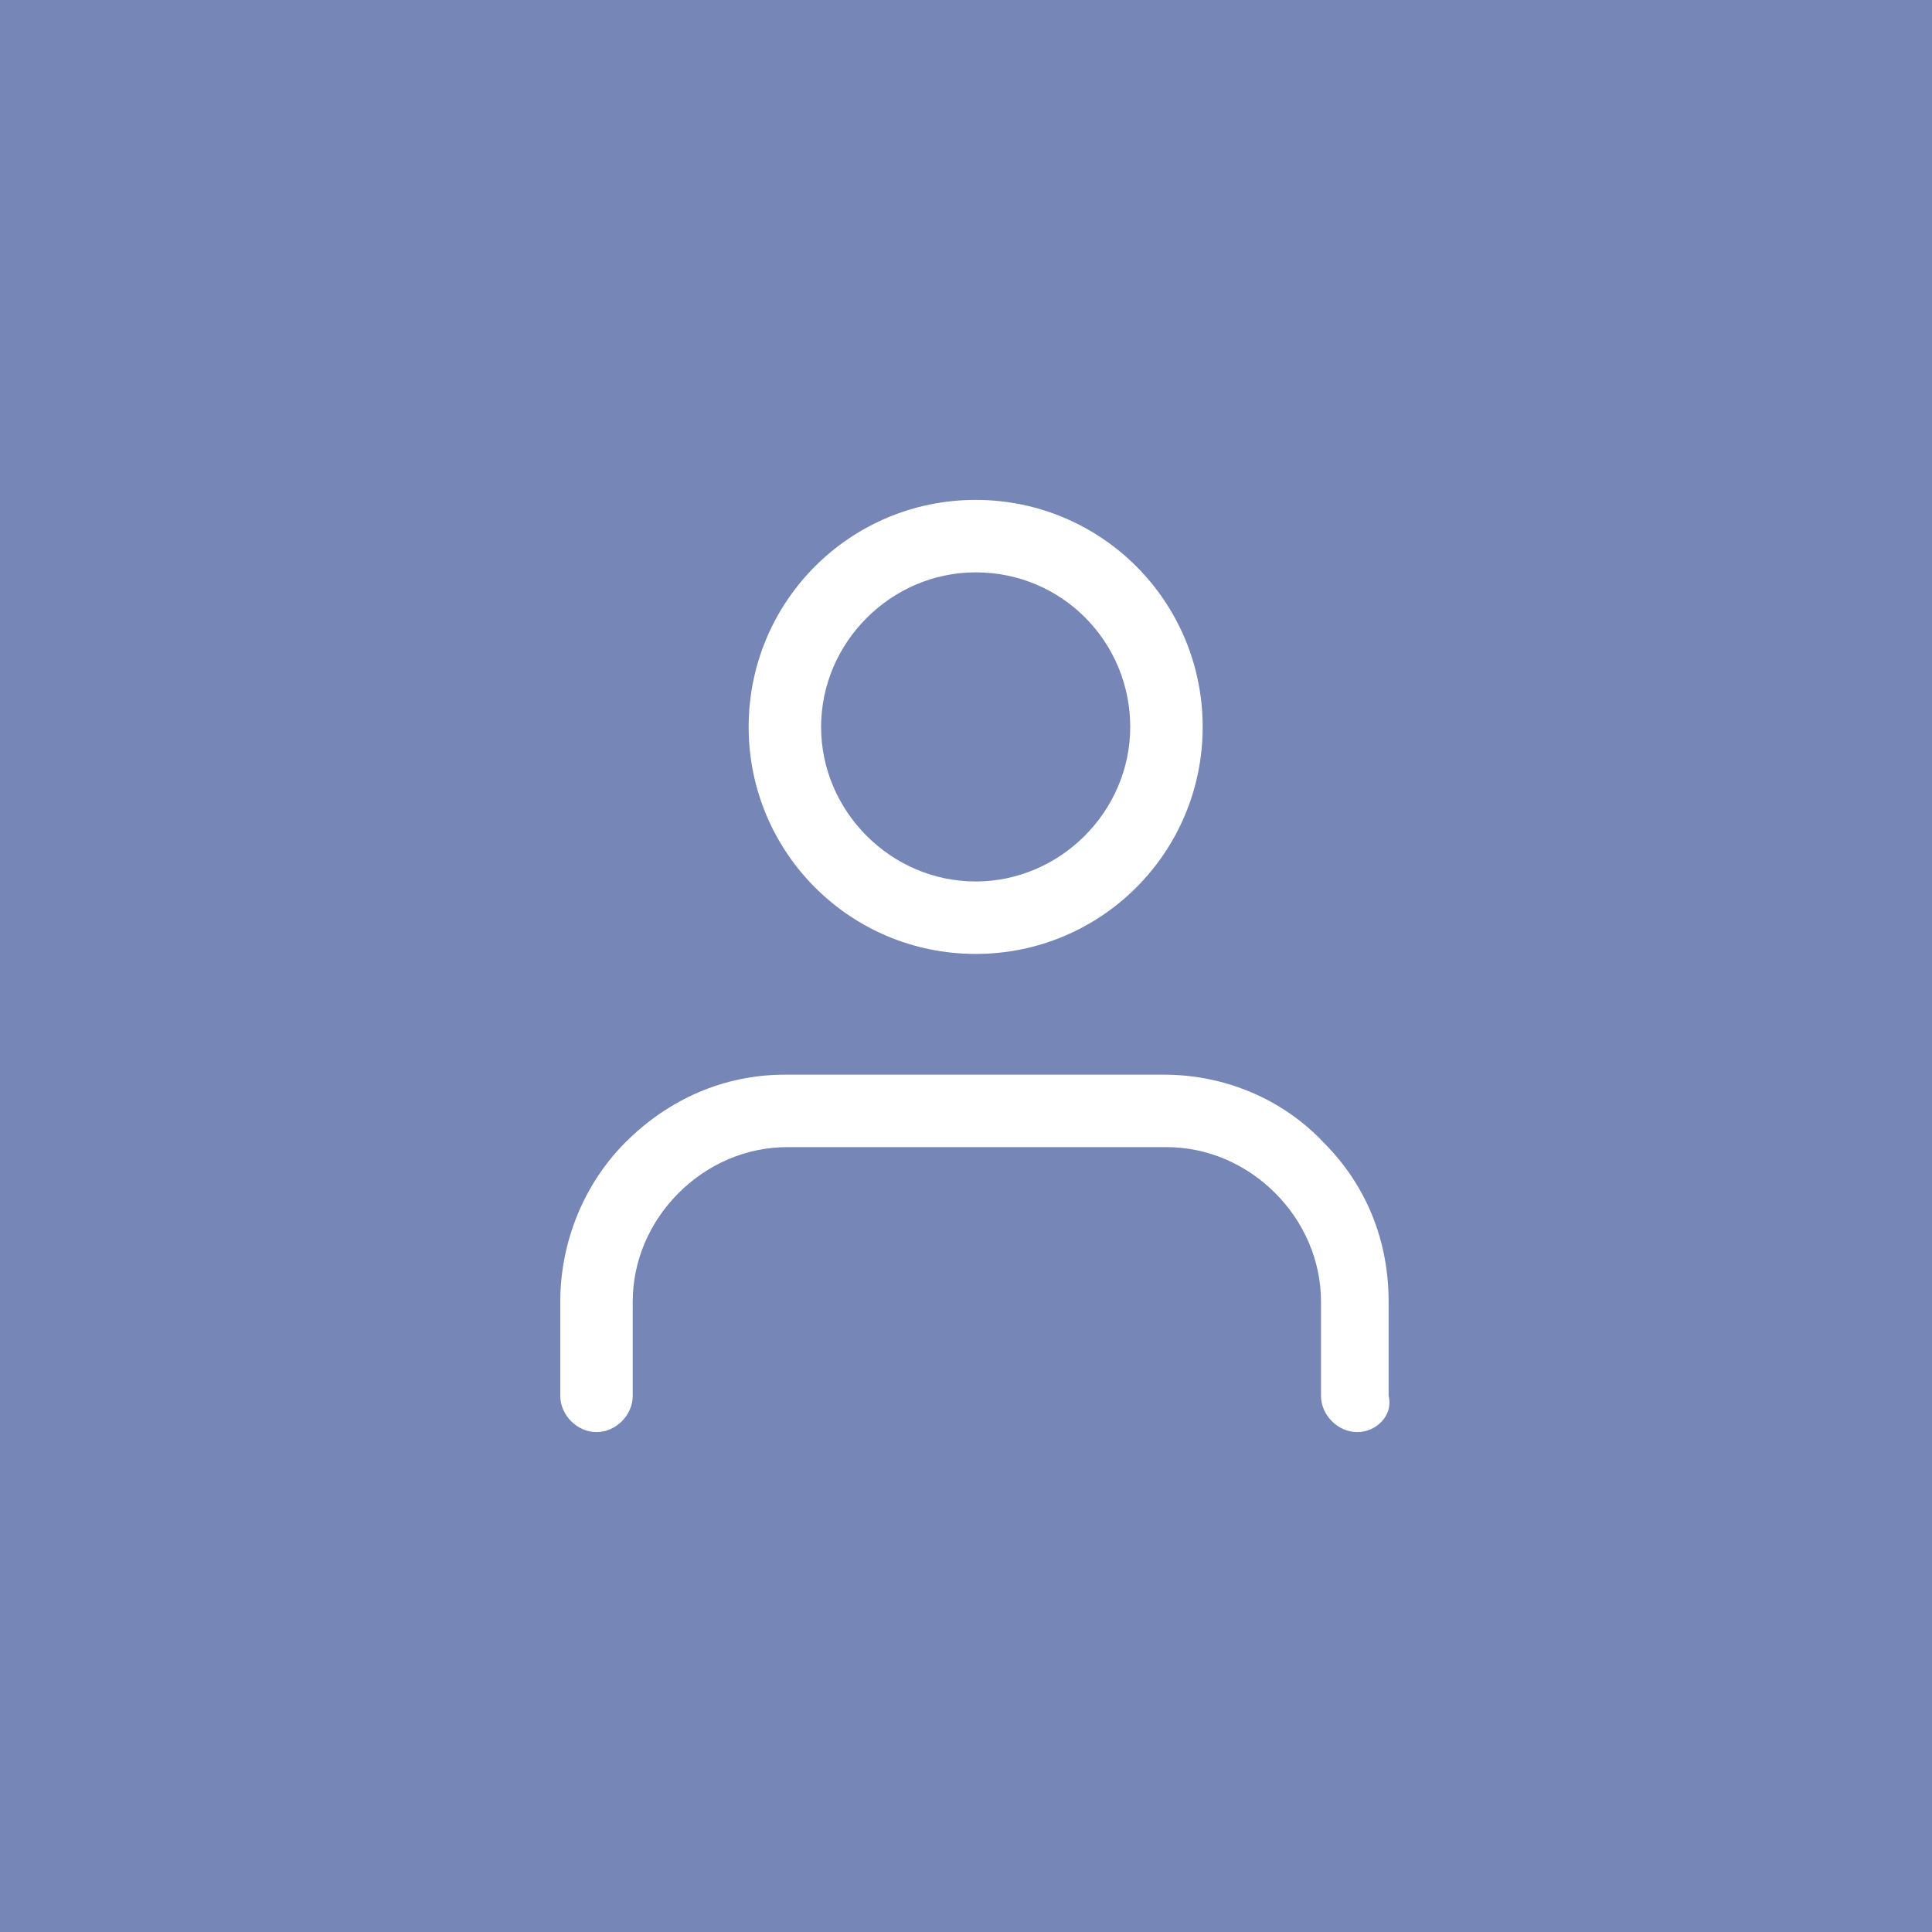
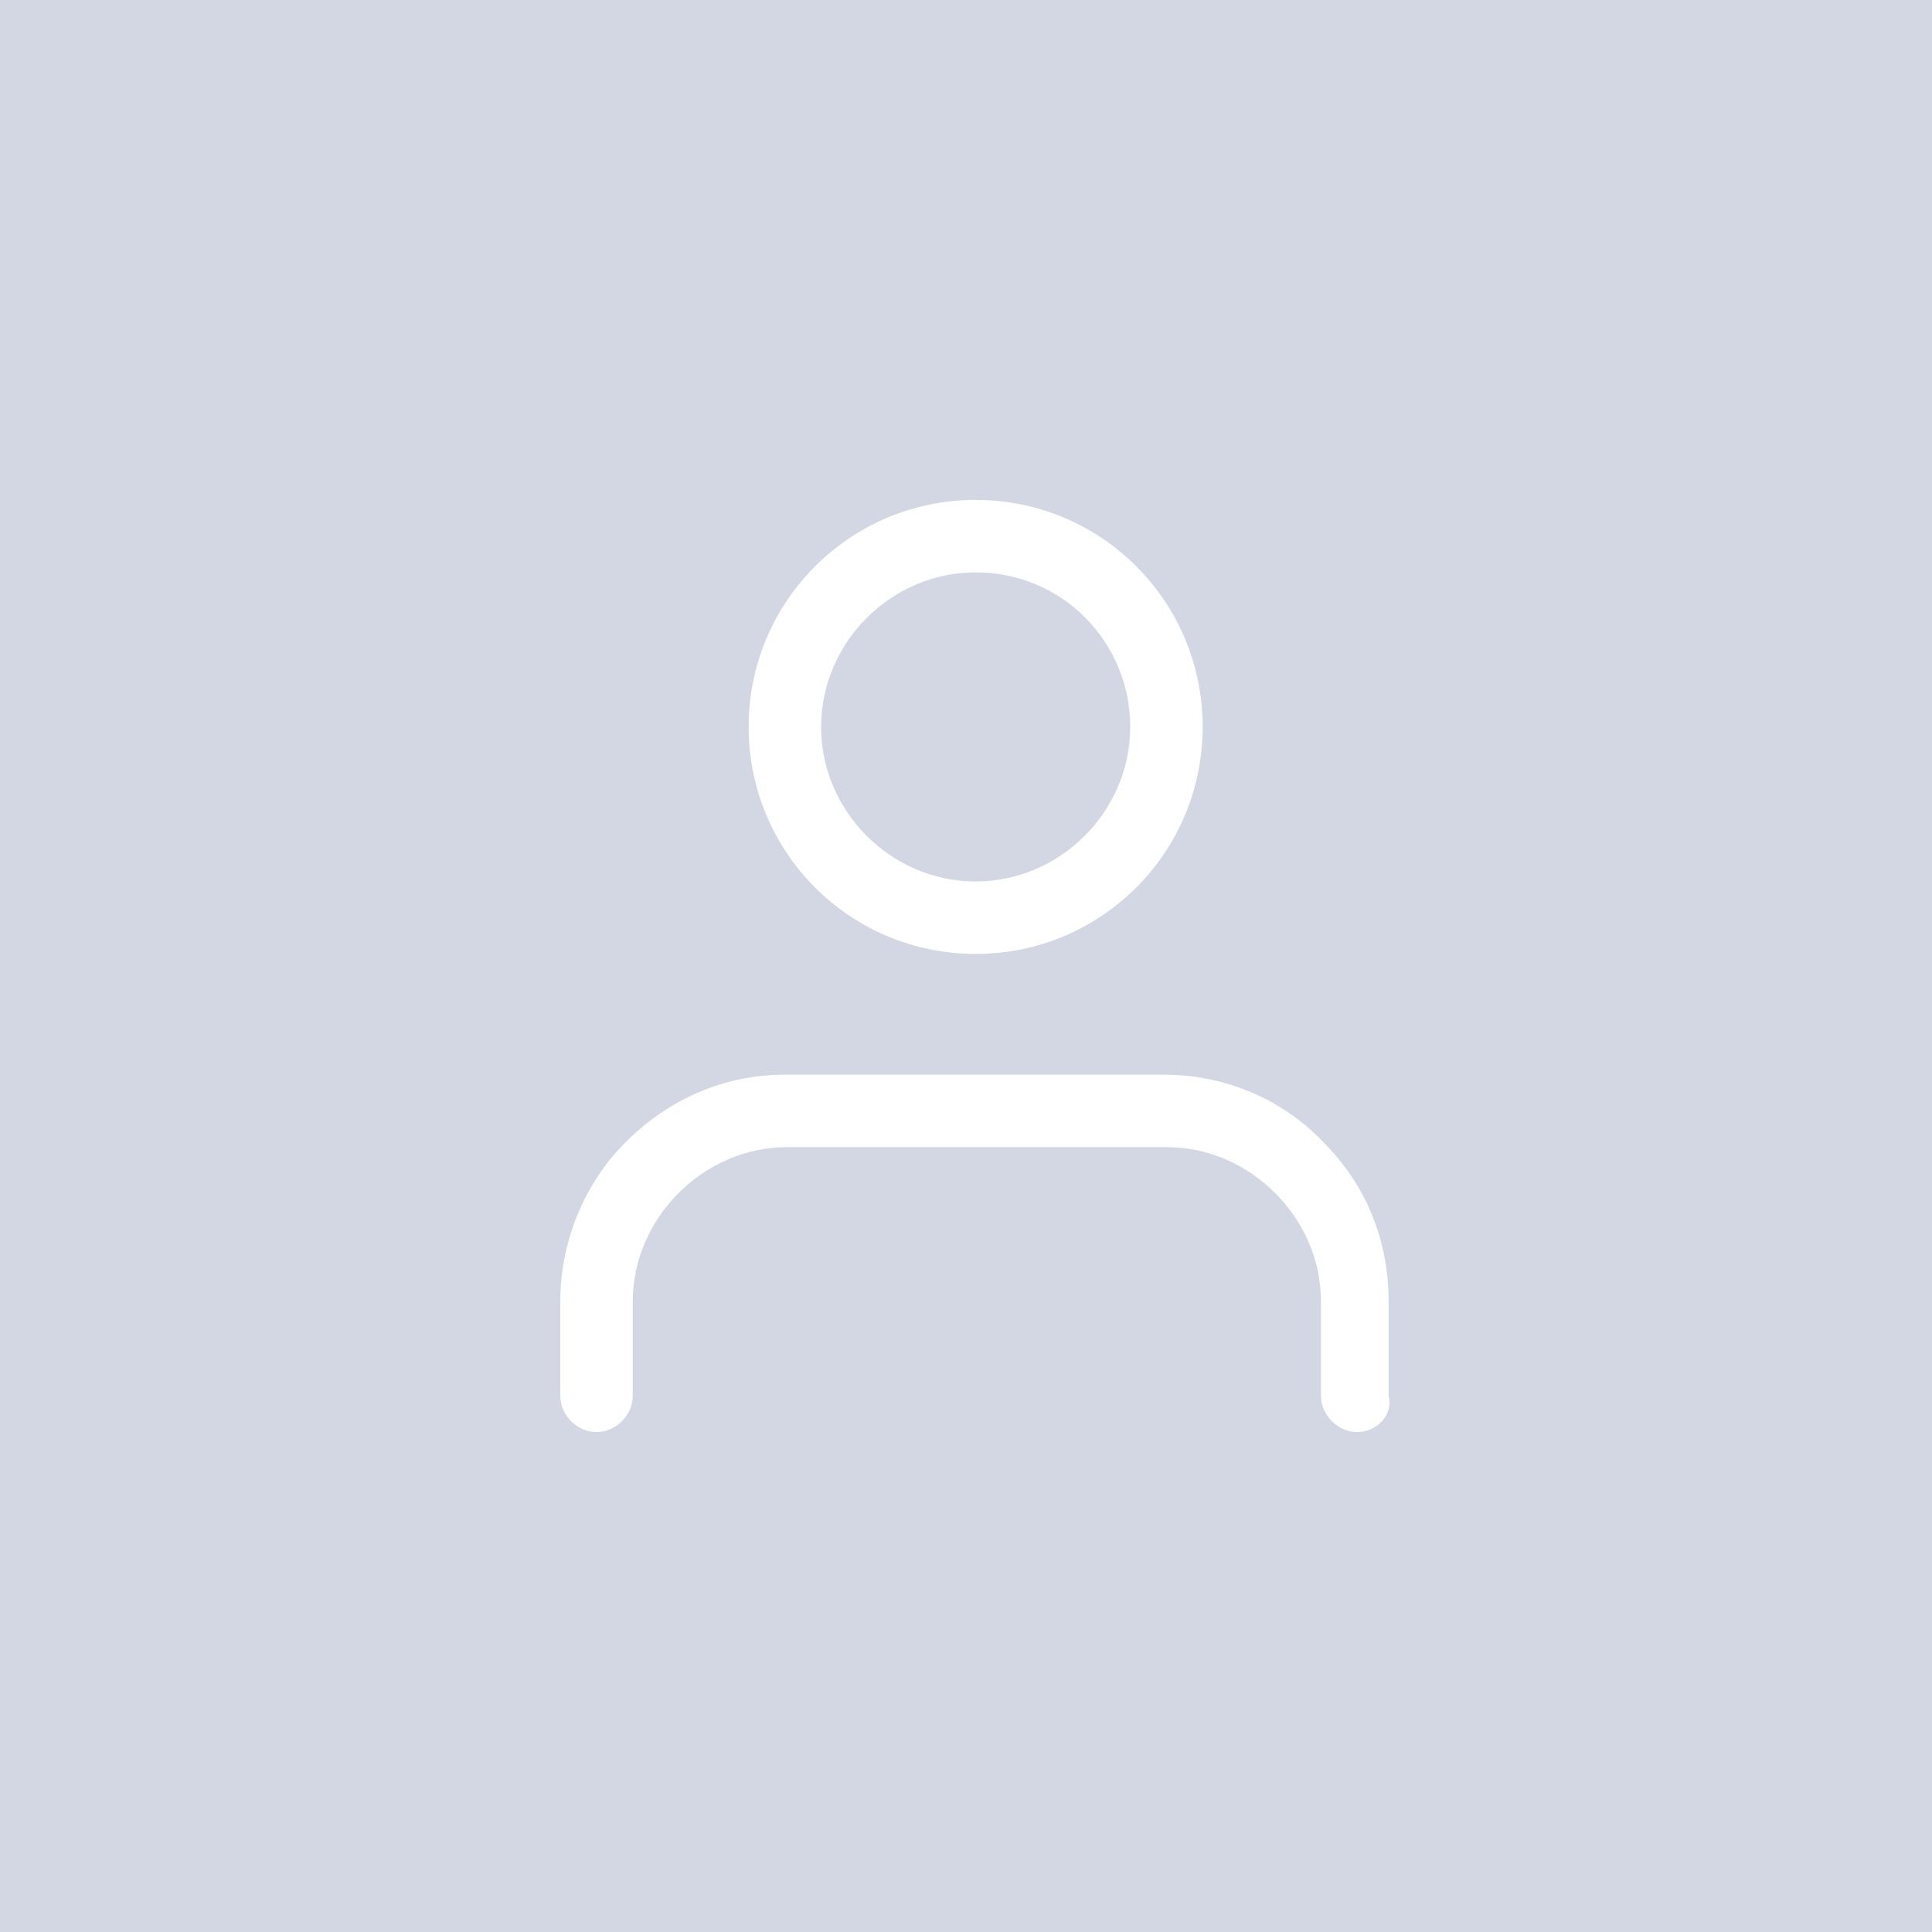
<svg xmlns="http://www.w3.org/2000/svg" xml:space="preserve" viewBox="0 0 80 80">
-   <path fill="#7686b7" d="M-4.5-4.5h89v89h-89z" />
+   <path fill="#d2d7e3" d="M-4.5-4.5h89v89h-89z" />
  <path fill="#fff" d="M56.2 59.3c-.8 0-1.5-.7-1.5-1.5v-3.9c0-1.7-.7-3.3-1.9-4.5-1.2-1.2-2.8-1.9-4.5-1.9H32.6c-1.7 0-3.3.7-4.5 1.9-1.2 1.2-1.9 2.8-1.9 4.5v3.9c0 .8-.7 1.5-1.5 1.5s-1.5-.7-1.5-1.5v-3.9c0-2.5 1-4.9 2.7-6.6 1.8-1.8 4.1-2.8 6.6-2.8h15.7c2.5 0 4.9 1 6.6 2.8 1.8 1.8 2.7 4.1 2.7 6.6v3.9c.2.8-.5 1.5-1.3 1.5zM40.4 39.5c-5.2 0-9.4-4.2-9.4-9.4s4.2-9.4 9.4-9.4 9.4 4.2 9.4 9.4-4.2 9.4-9.4 9.4zm0-15.8c-3.5 0-6.4 2.9-6.4 6.4 0 3.5 2.9 6.4 6.4 6.4 3.5 0 6.4-2.9 6.4-6.4 0-3.5-2.8-6.4-6.4-6.4z" />
</svg>
